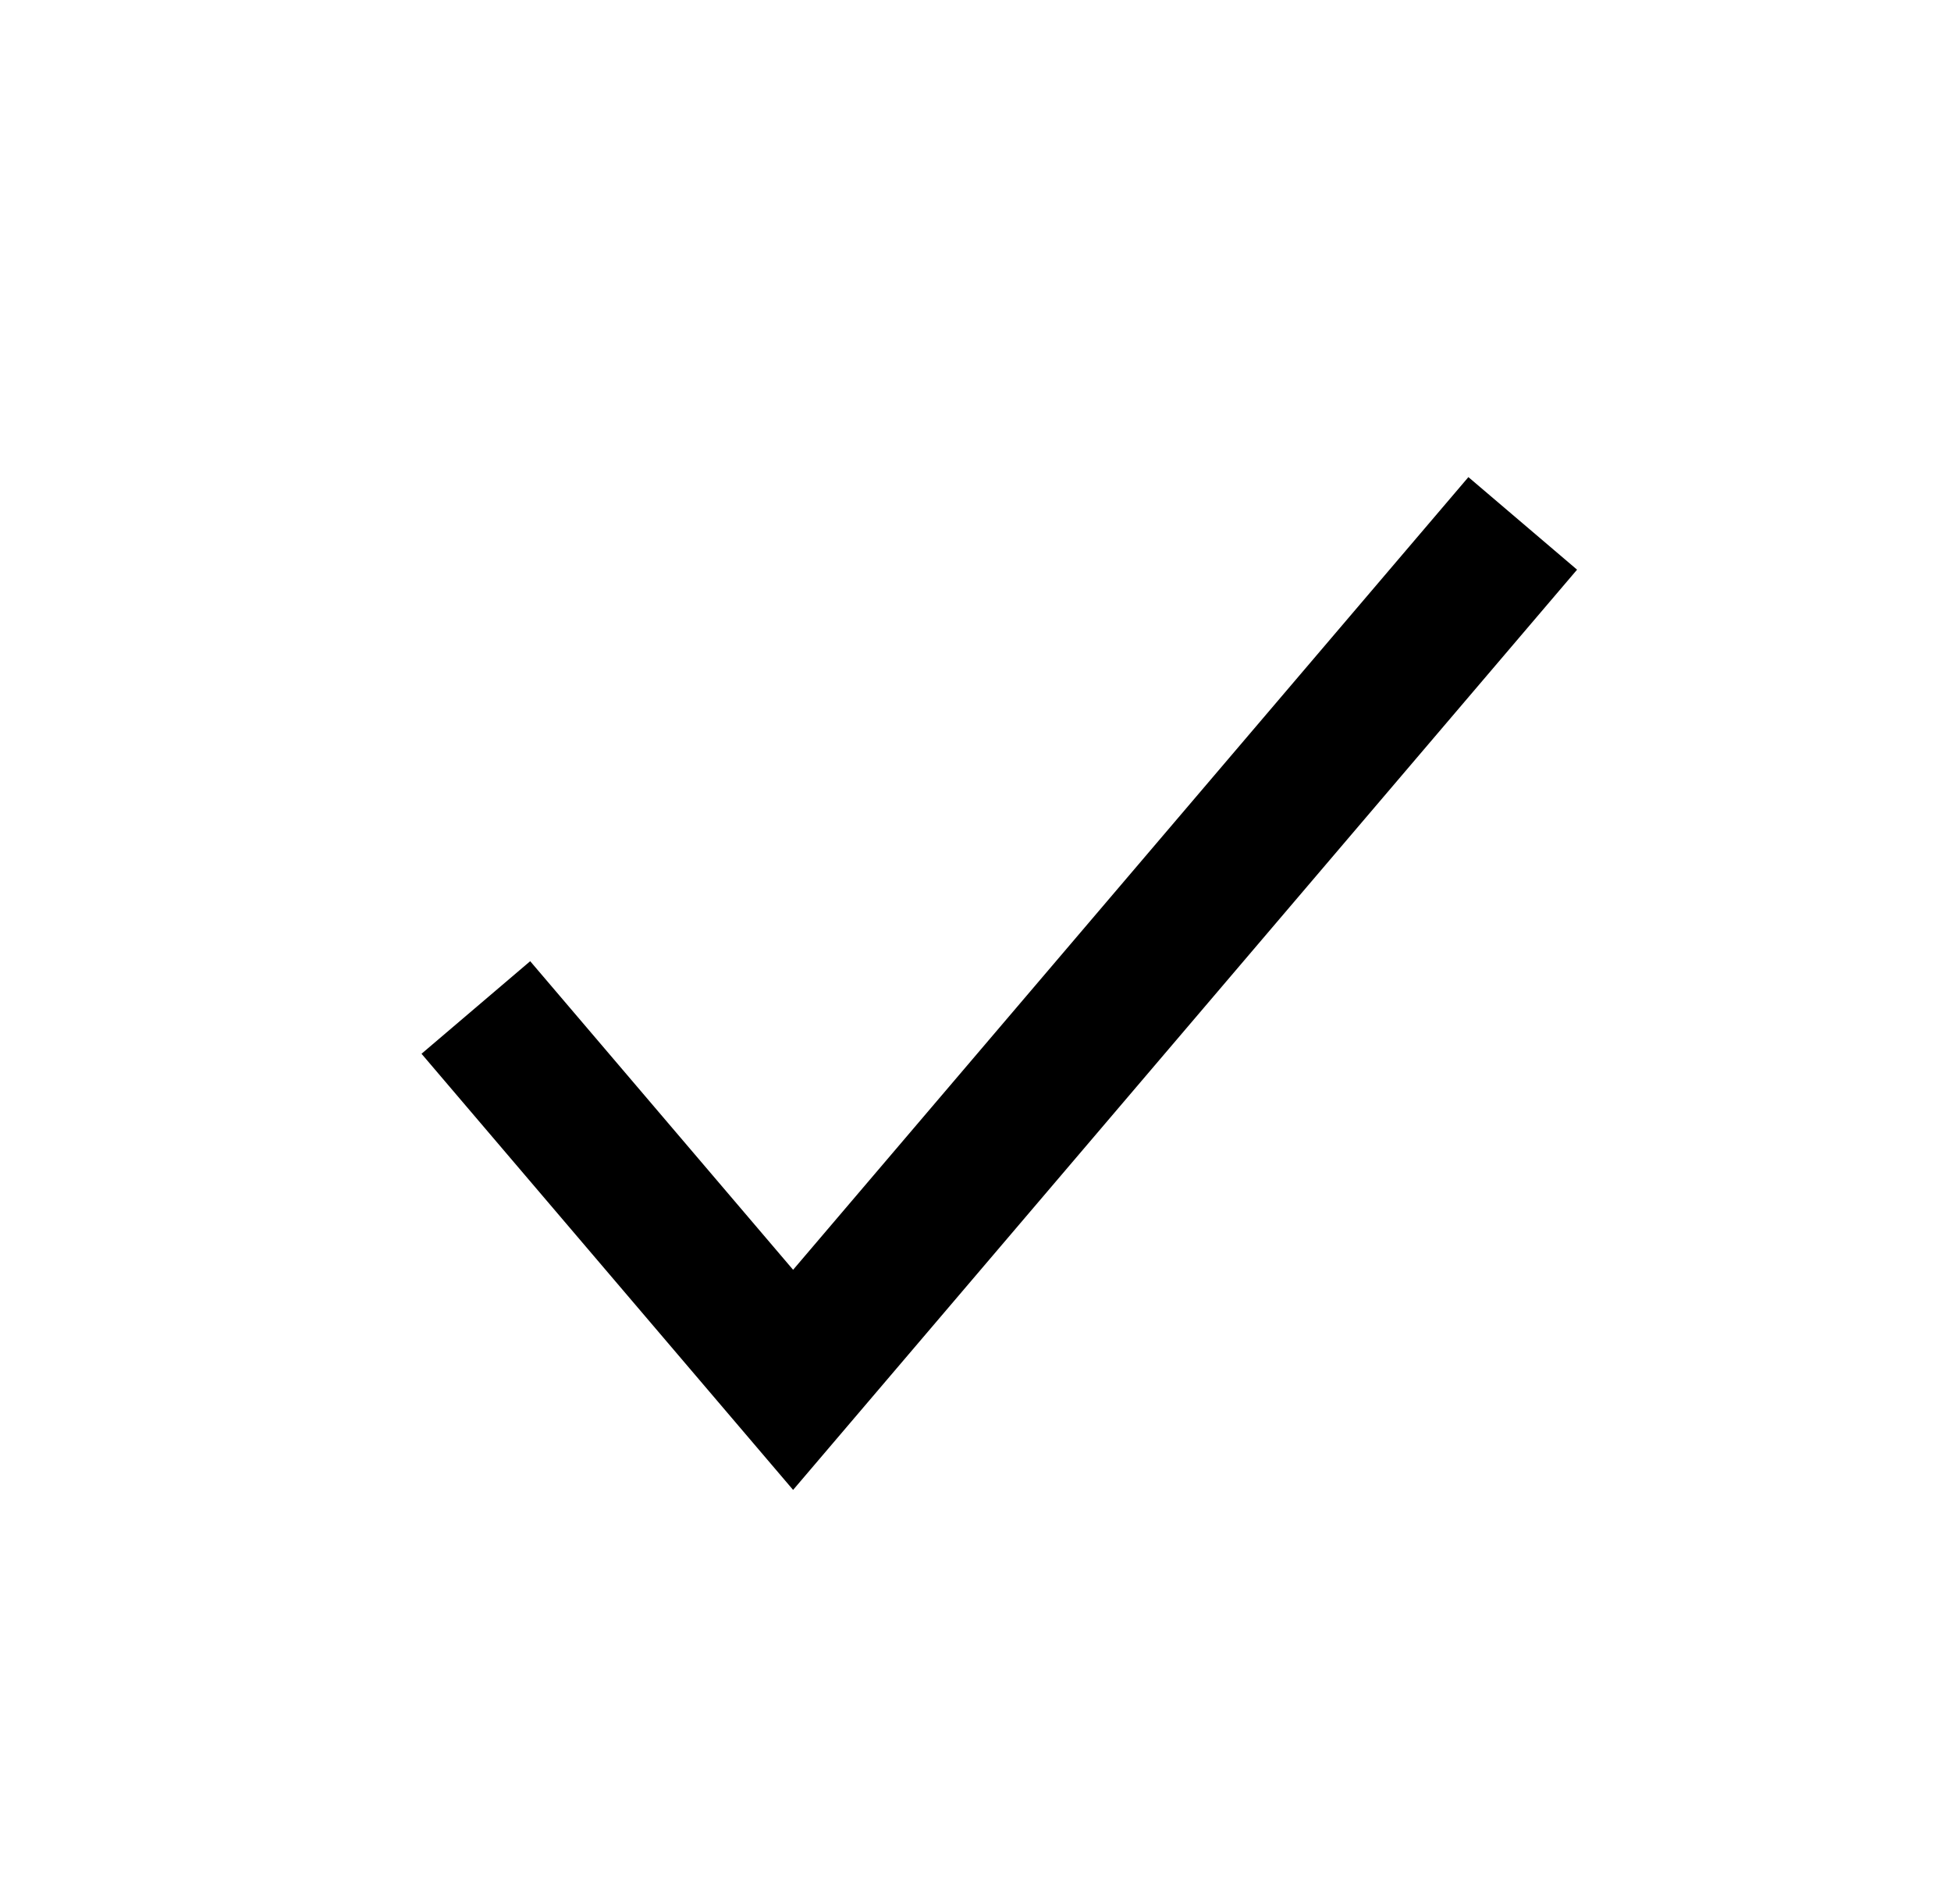
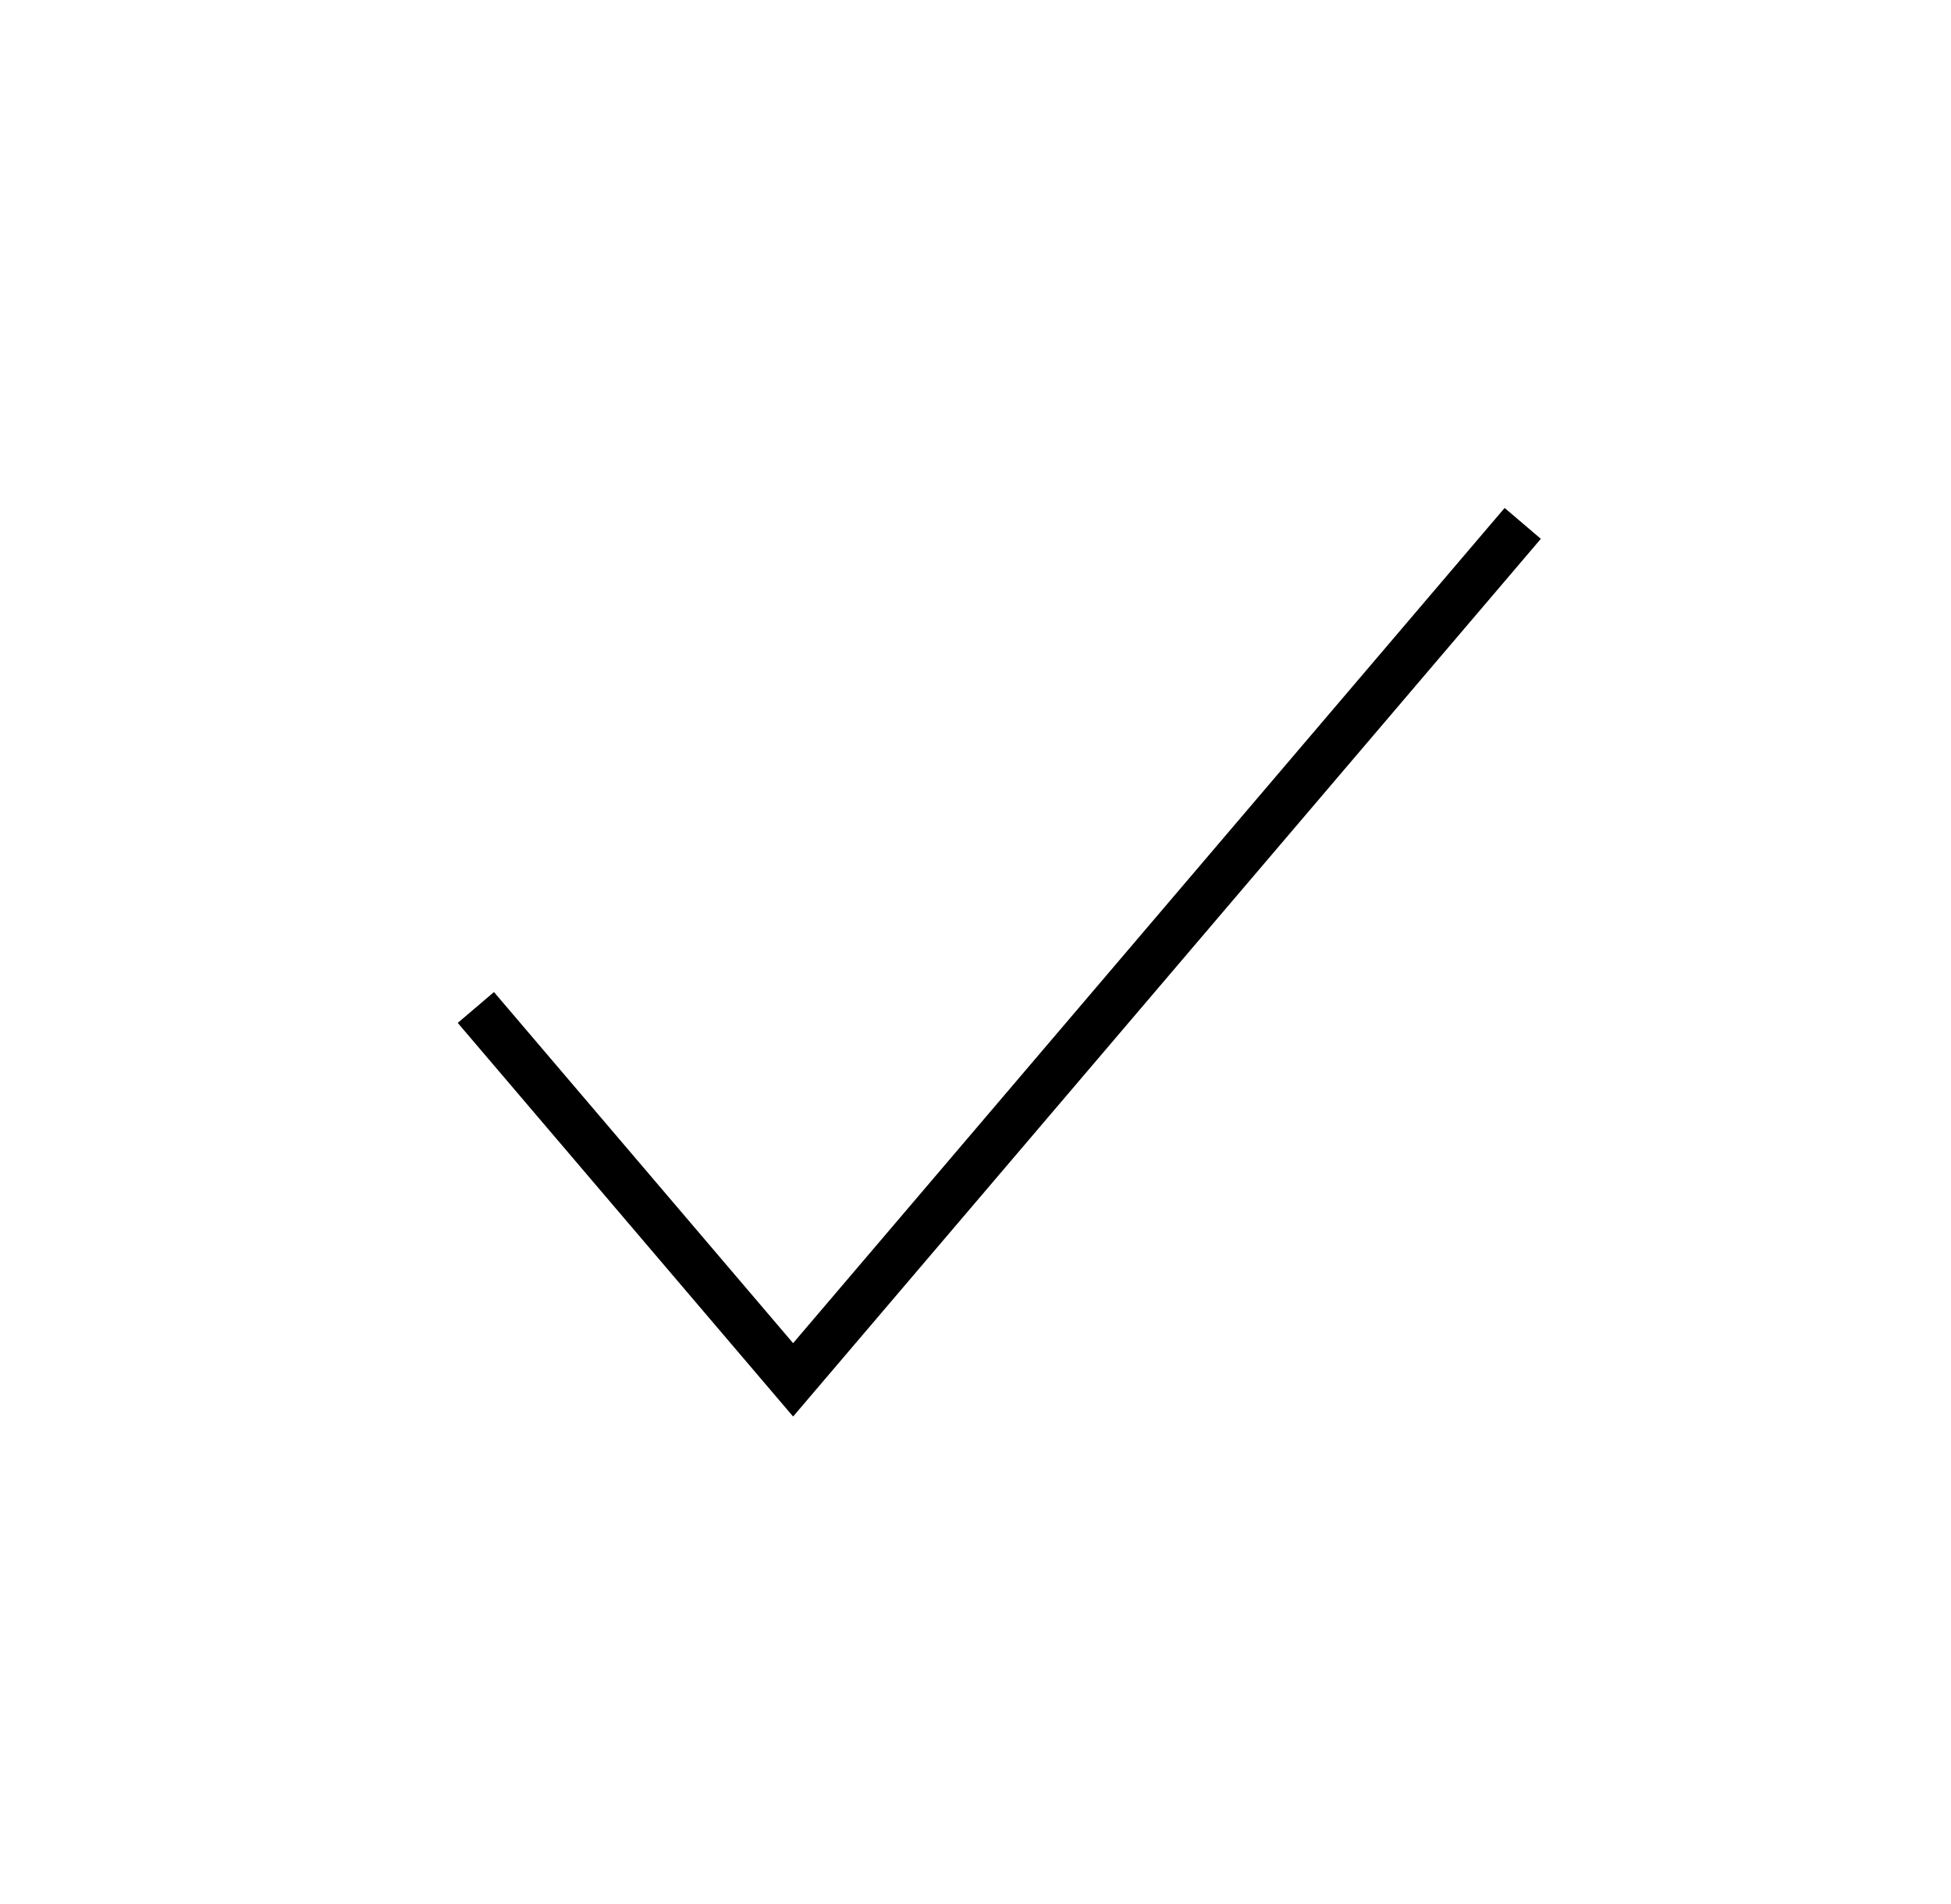
<svg xmlns="http://www.w3.org/2000/svg" width="41" height="40" viewBox="0 0 41 40" fill="none">
  <g id="Icon / Line / Check">
-     <path id="Vector" d="M10 21.174L16.667 29L32 11" stroke="black" stroke-width="3" strokeLinecap="round" strokeLinejoin="round" />
+     <path id="Vector" d="M10 21.174L16.667 29L32 11" stroke="black" strokeWidth="3" strokeLinecap="round" strokeLinejoin="round" />
  </g>
</svg>
